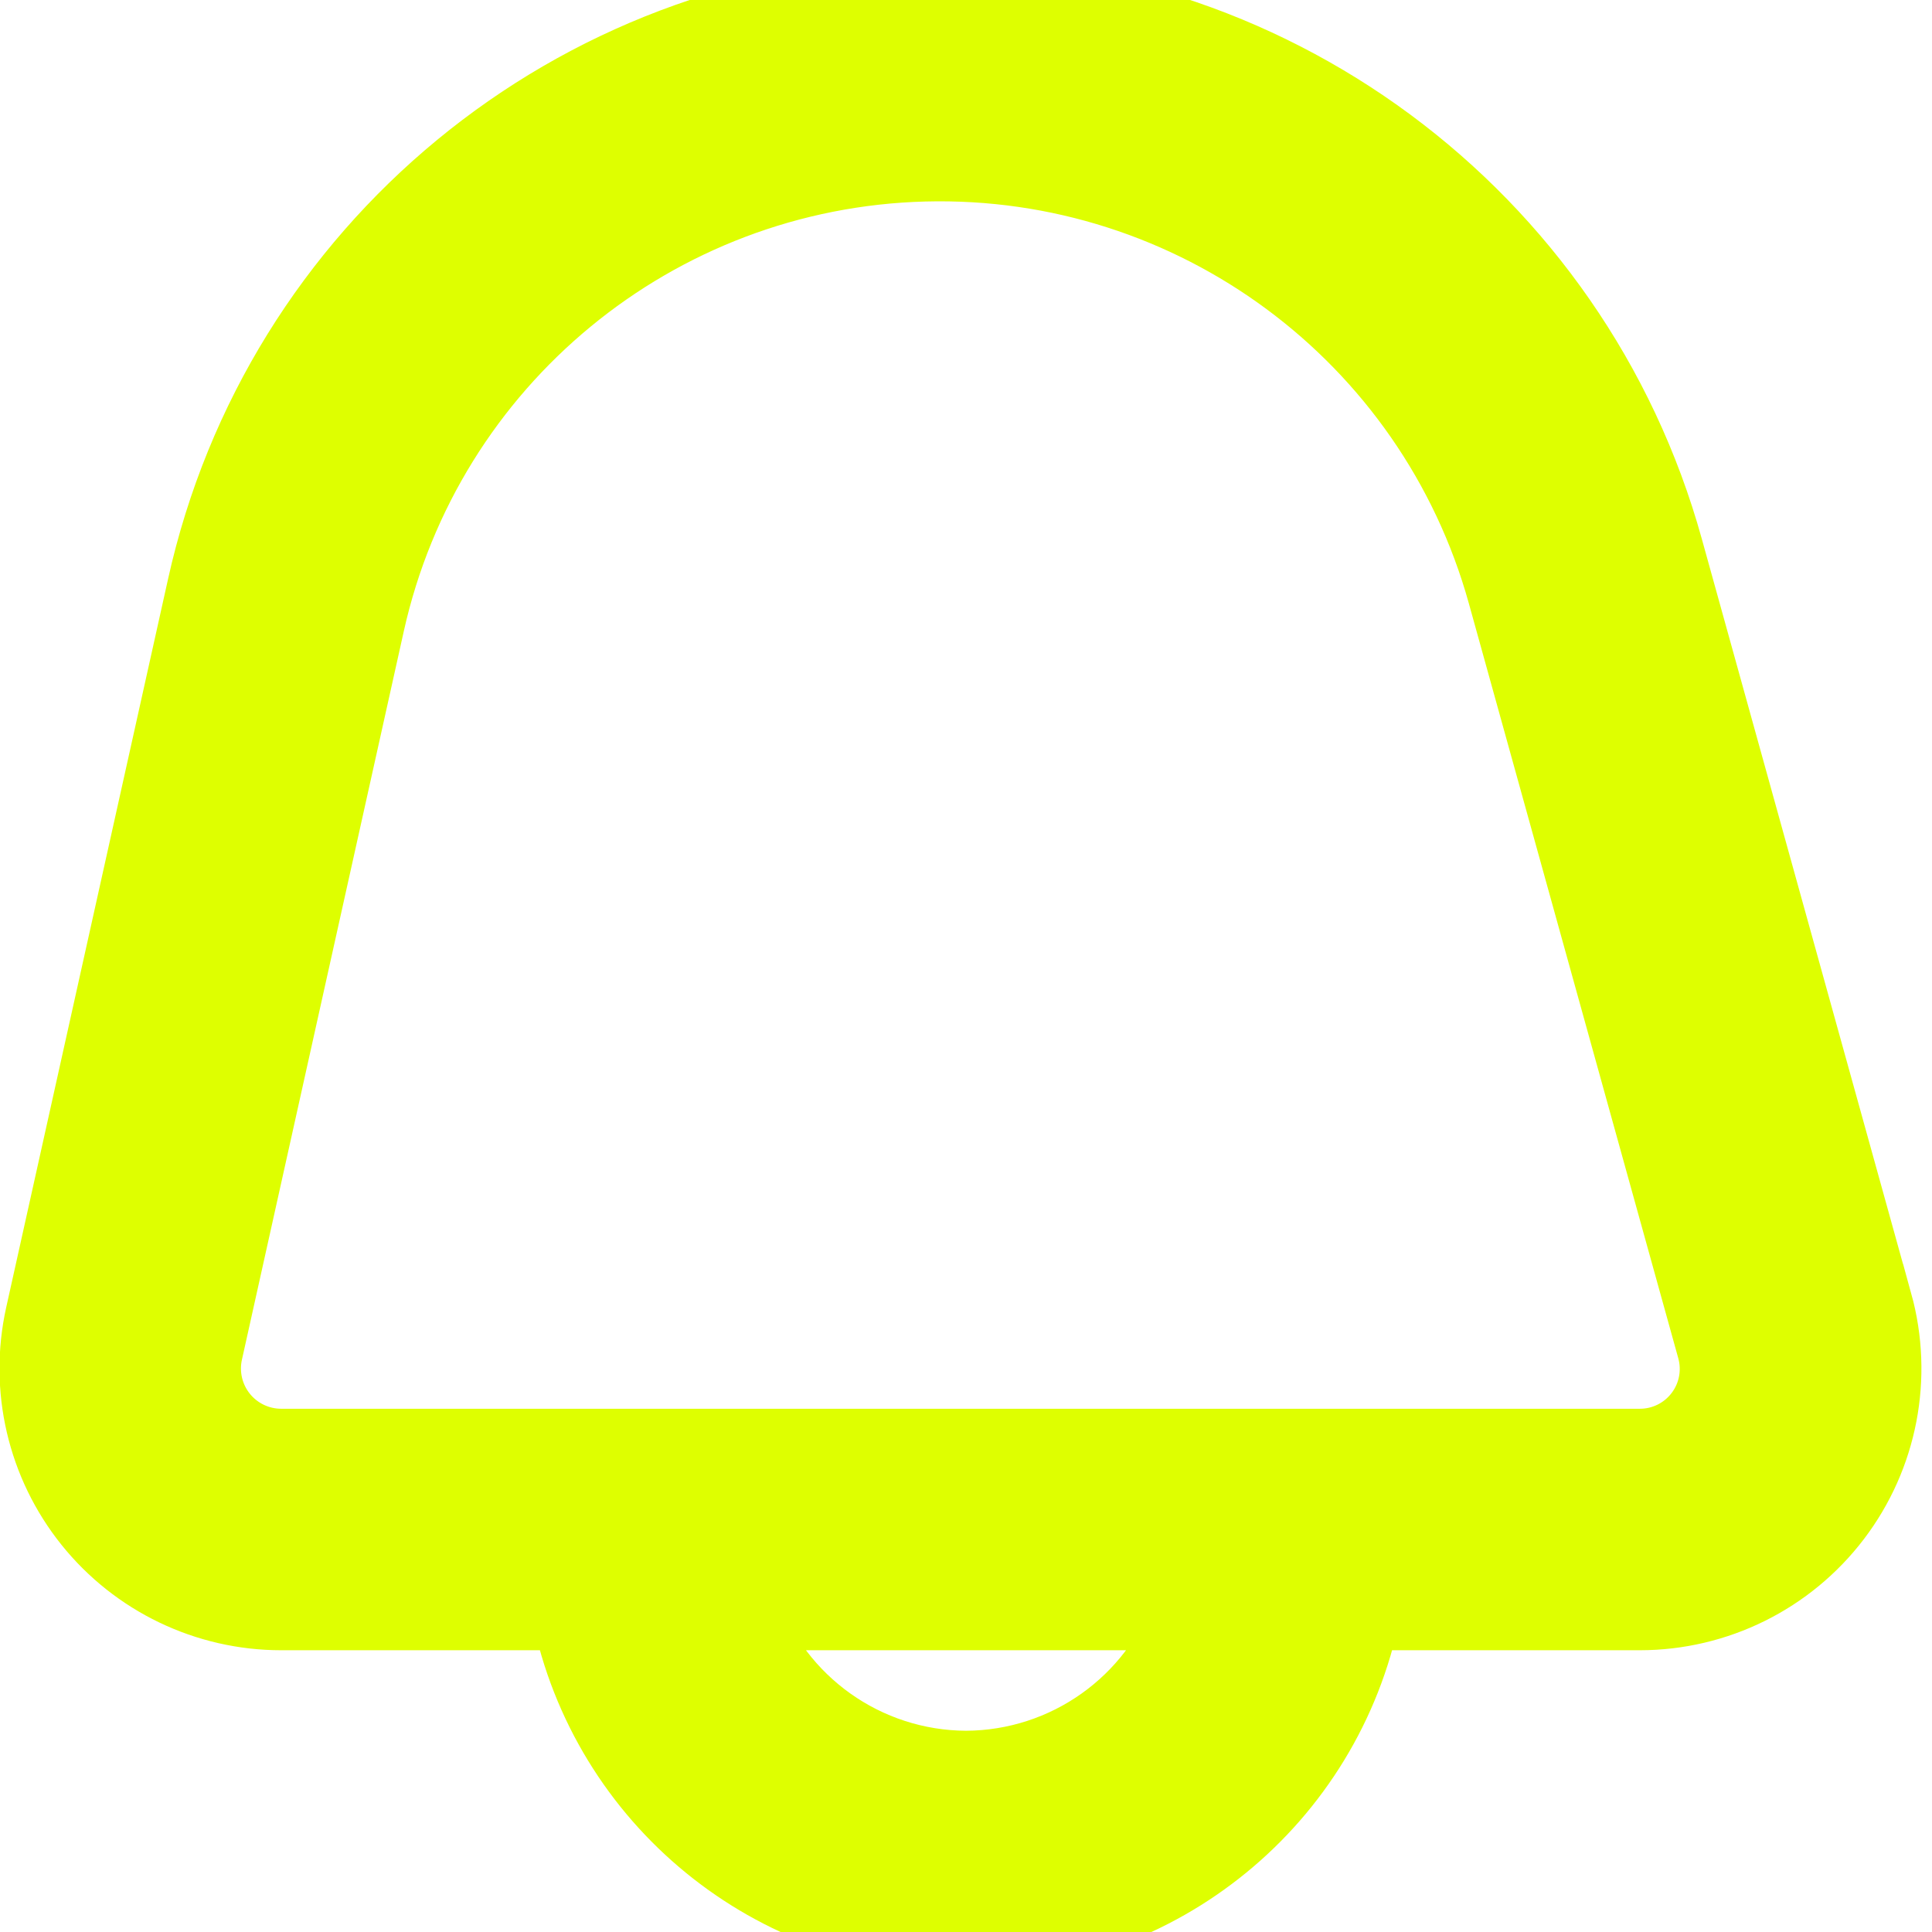
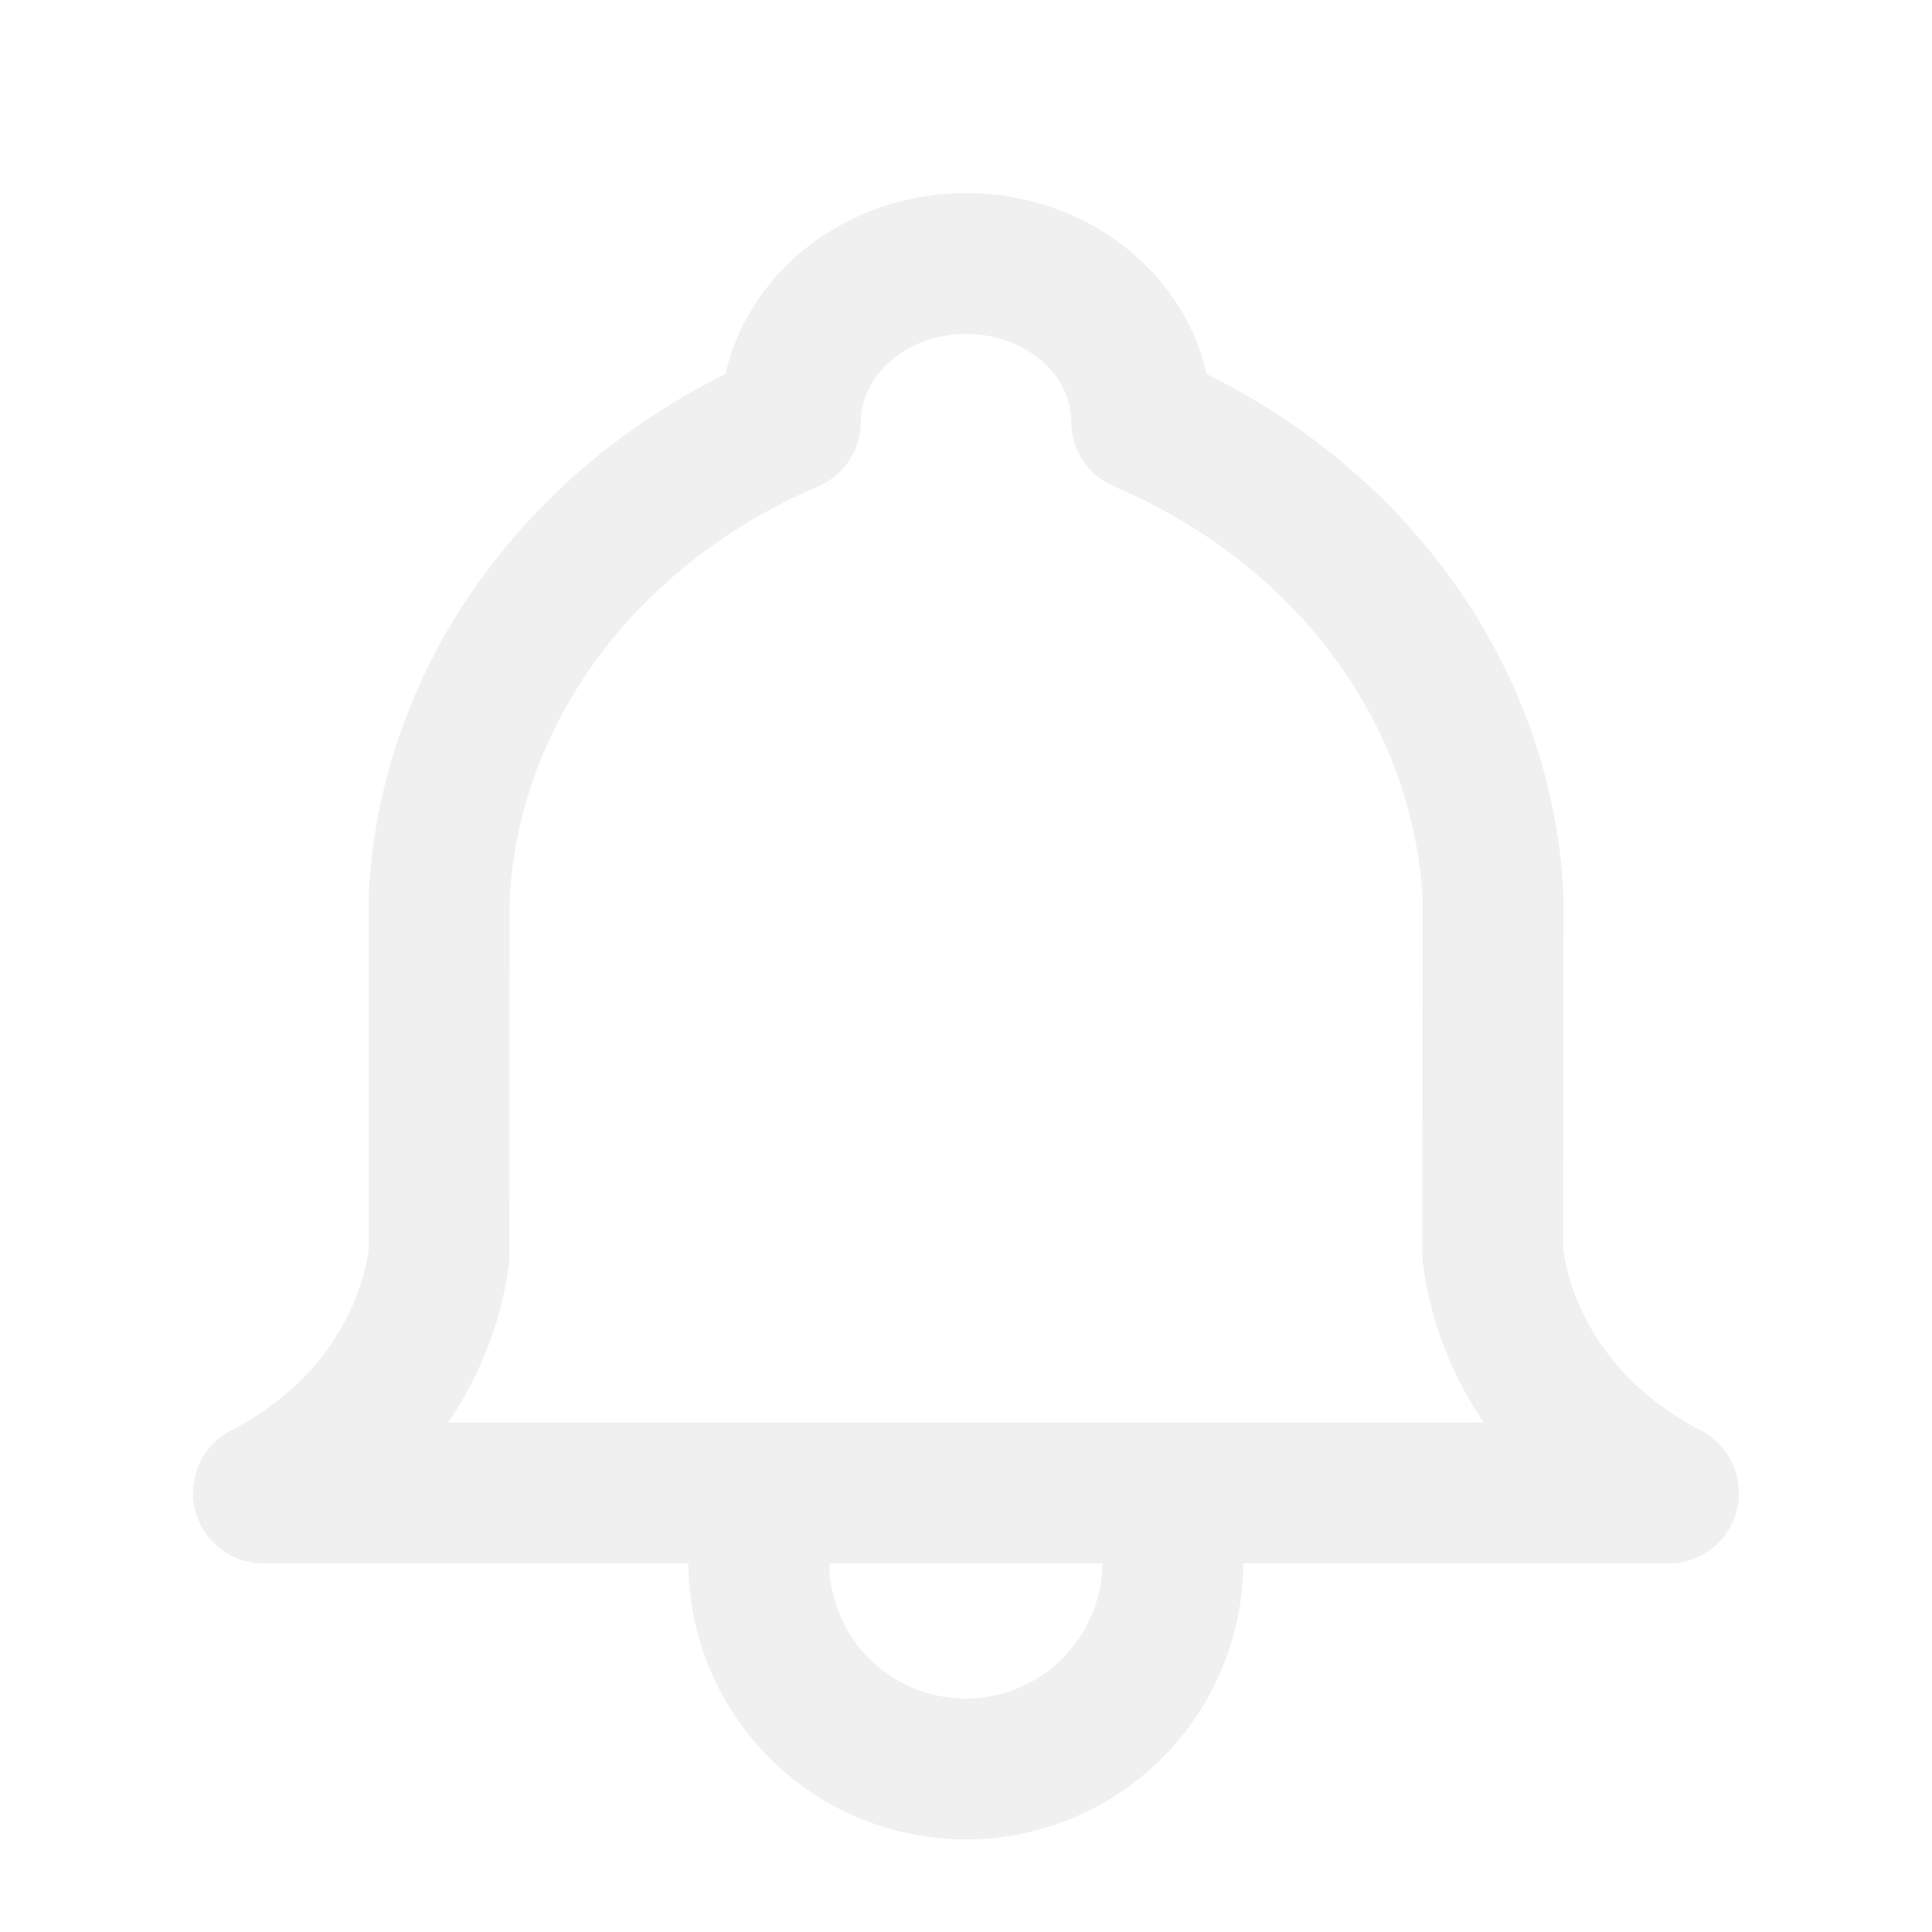
- <svg xmlns="http://www.w3.org/2000/svg" viewBox="0 0 24 24" width="24" height="24">
-   <g id="_01_align_center" data-name="01 align center">
-     <path d="M23.259,16.2l-2.6-9.371A9.321,9.321,0,0,0,2.576,7.3L.565,16.35A3,3,0,0,0,3.493,20H7.1a5,5,0,0,0,9.8,0h3.47a3,3,0,0,0,2.89-3.8ZM12,22a3,3,0,0,1-2.816-2h5.632A3,3,0,0,1,12,22Zm9.165-4.395a.993.993,0,0,1-.8.395H3.493a1,1,0,0,1-.976-1.217l2.011-9.05a7.321,7.321,0,0,1,14.2-.372l2.6,9.371A.993.993,0,0,1,21.165,17.605Z" stroke="#DEFF00" fill="#DEFF00" />
+ <svg xmlns="http://www.w3.org/2000/svg" width="24" height="24" viewBox="0 0 24 24" fill="none">
+   <g id="Group 2608">
+     <path id="Vector" d="M9.819 5.238C9.819 4.717 10.049 4.217 10.459 3.849C10.868 3.48 11.423 3.273 12.001 3.273C12.58 3.273 13.135 3.48 13.544 3.849C13.953 4.217 14.183 4.717 14.183 5.238C15.436 5.772 16.504 6.602 17.273 7.641C18.041 8.679 18.482 9.886 18.547 11.133L18.545 15.599C18.627 16.21 18.867 16.794 19.246 17.306C19.625 17.818 20.133 18.243 20.727 18.546H3.272C3.867 18.243 4.374 17.818 4.753 17.306C5.132 16.794 5.372 16.21 5.454 15.599L5.456 11.133C5.521 9.886 5.961 8.679 6.73 7.641C7.499 6.602 8.567 5.772 9.819 5.238Z" stroke="#F0F0F0" stroke-width="1.75" stroke-linecap="round" stroke-linejoin="round" />
+     <path id="Vector_2" d="M9.426 18.547V19.404C9.426 20.086 9.697 20.74 10.179 21.222C10.661 21.704 11.315 21.975 11.997 21.975C12.679 21.975 13.333 21.704 13.816 21.222C14.298 20.74 14.569 20.086 14.569 19.404V18.547" stroke="#F0F0F0" stroke-width="1.75" stroke-linecap="round" stroke-linejoin="round" />
  </g>
</svg>
